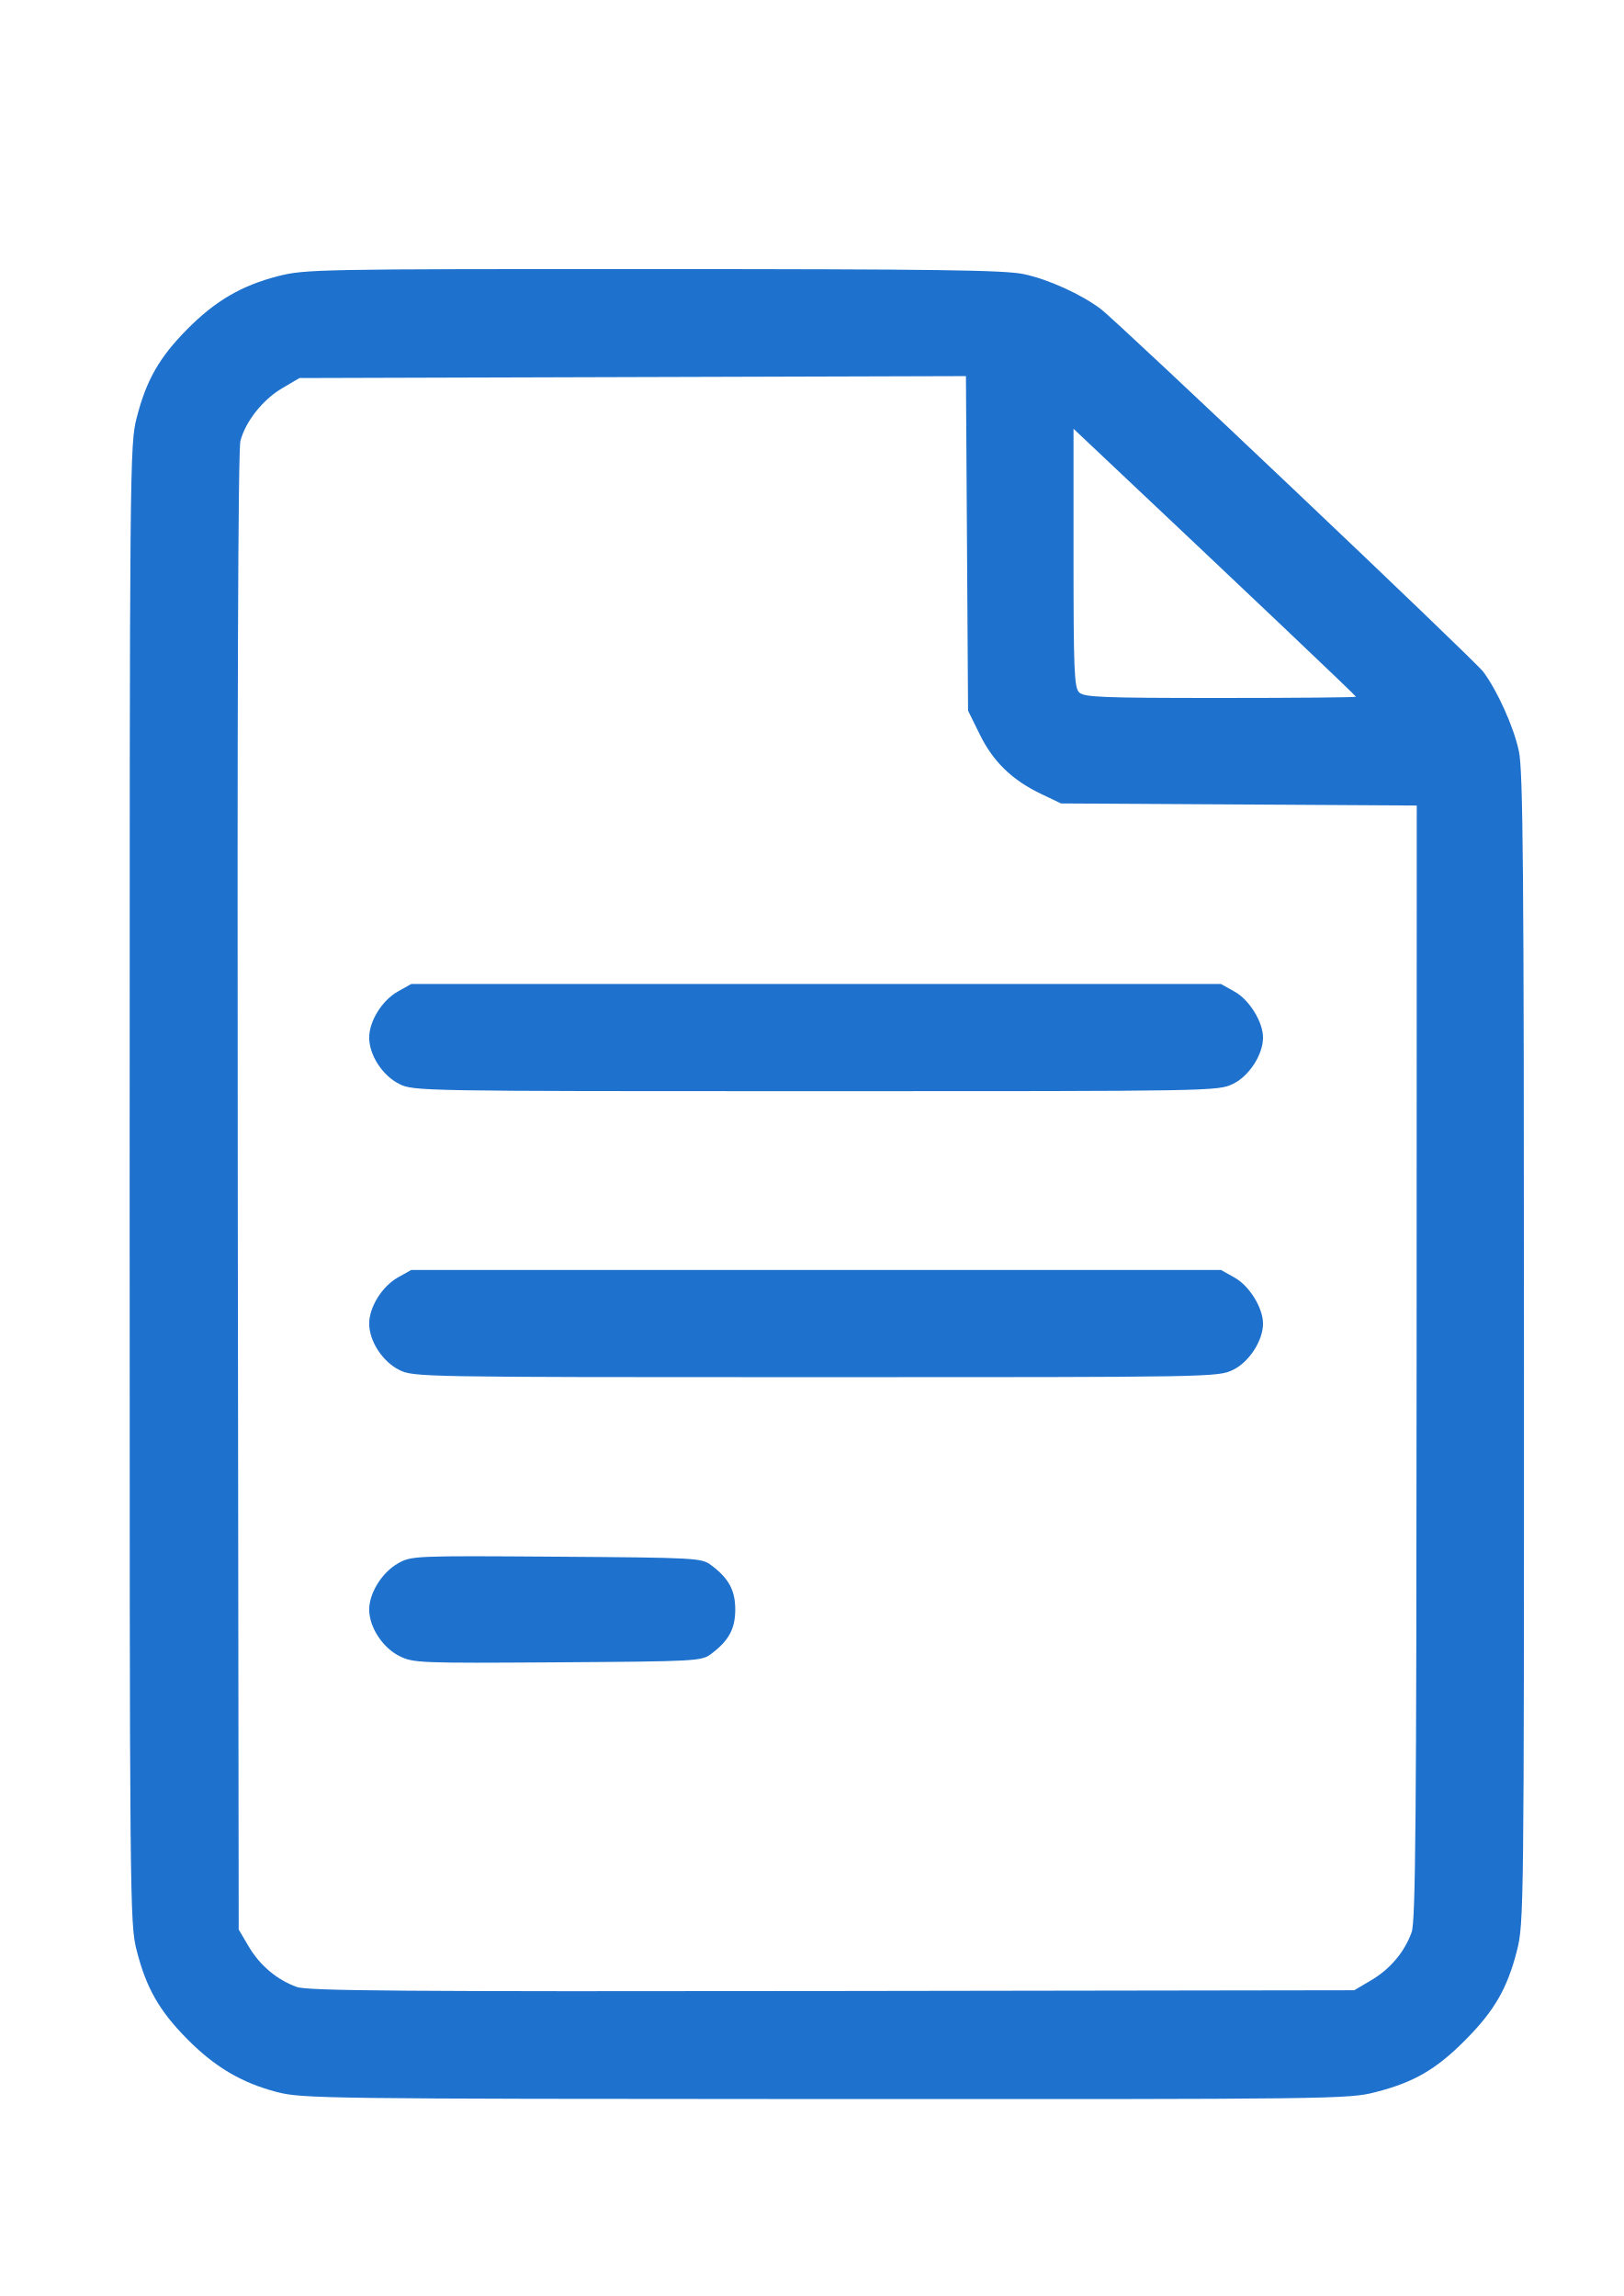
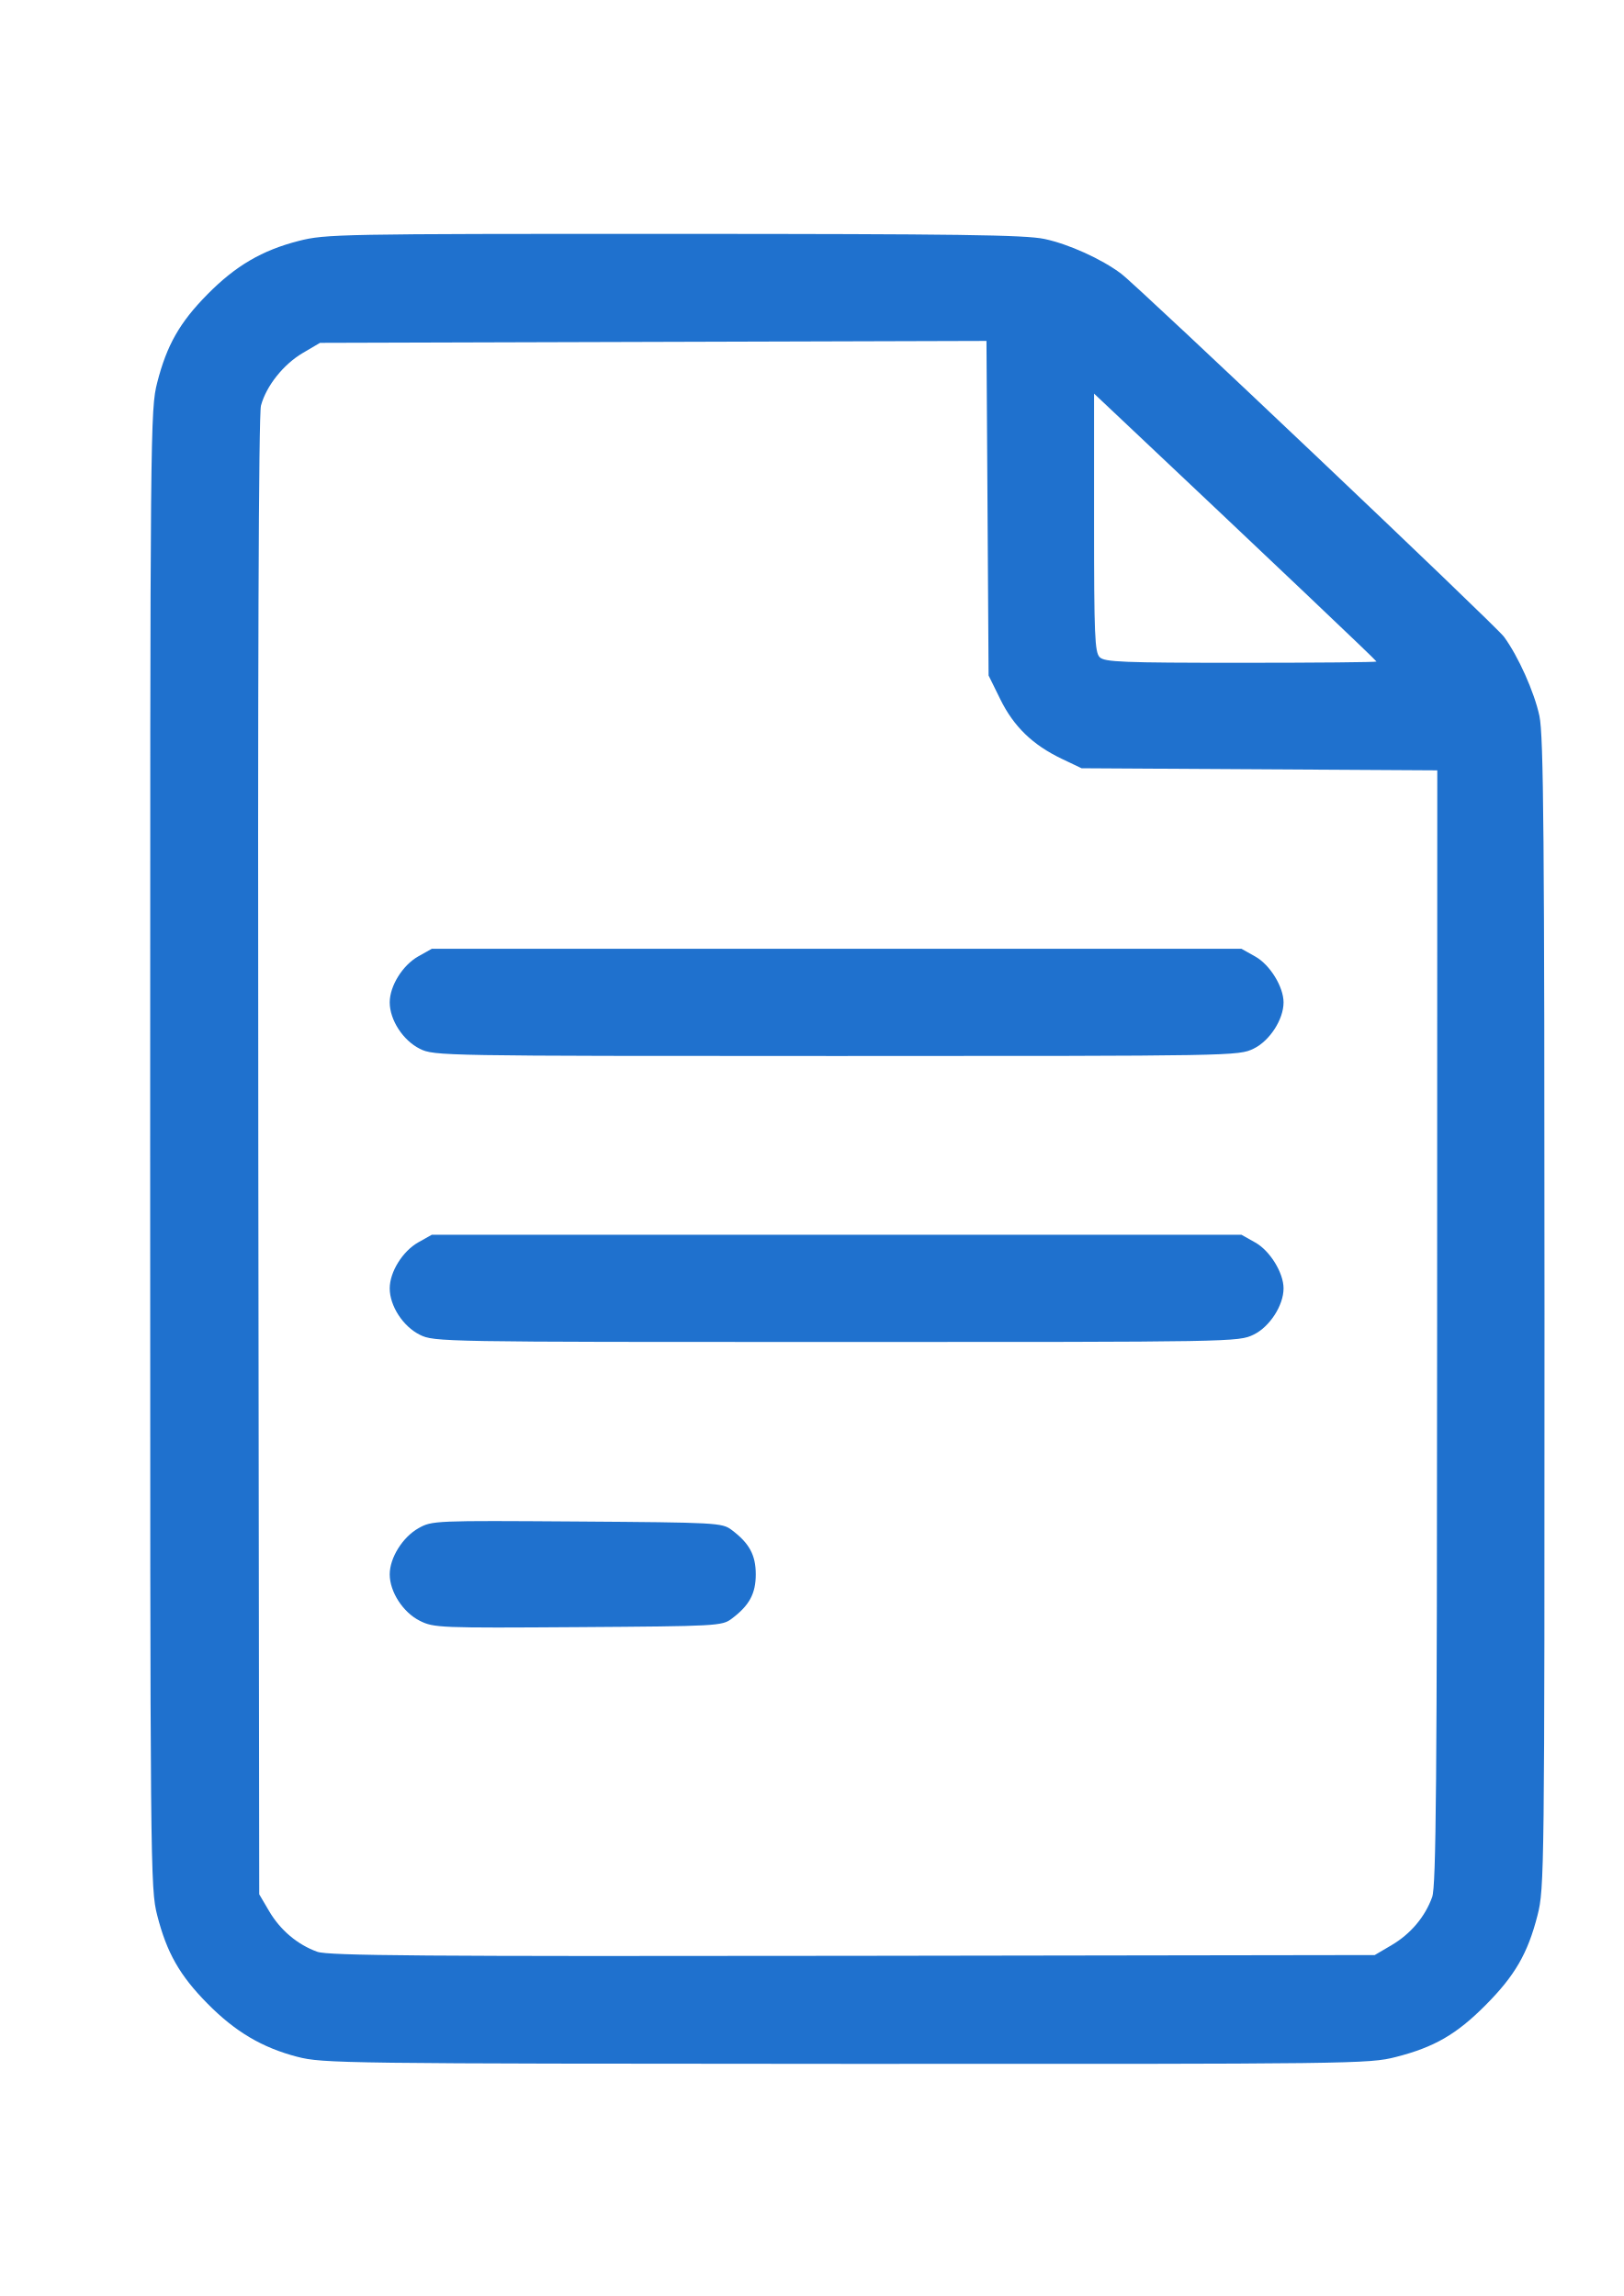
<svg xmlns="http://www.w3.org/2000/svg" width="210mm" height="297mm" viewBox="0 0 210 297" version="1.1" id="svg1" xml:space="preserve">
  <defs id="defs1" />
  <g id="layer1">
-     <path style="fill:#1f71ce;stroke-width:1.748;fill-opacity:1" d="m 35.801,270.613 c -4.579,-1.199 -8.036,-3.249 -11.635,-6.897 -3.578,-3.627 -5.249,-6.563 -6.484,-11.393 -0.897,-3.507 -0.915,-5.442 -0.915,-99.148 0,-93.706 0.018,-95.641 0.915,-99.148 1.235,-4.83 2.906,-7.766 6.484,-11.393 3.655,-3.706 7.069,-5.704 11.818,-6.919 3.461,-0.885 5.199,-0.918 48.485,-0.91 36.751,0.007 45.451,0.126 47.958,0.657 3.144,0.666 7.398,2.594 9.93,4.5 2.283,1.719 48.404,45.471 49.499,46.956 1.847,2.507 3.936,7.174 4.588,10.247 0.542,2.555 0.65,15.364 0.657,77.321 0.007,72.485 -0.014,74.344 -0.907,77.835 -1.258,4.919 -2.922,7.794 -6.715,11.607 -3.76,3.779 -6.622,5.434 -11.6,6.707 -3.486,0.891 -5.295,0.914 -71.13,0.889 -65.113,-0.025 -67.676,-0.058 -70.947,-0.914 z M 177.324,256.167 c 2.463,-1.448 4.339,-3.674 5.252,-6.231 0.507,-1.42 0.623,-14.795 0.639,-73.735 l 0.02,-72 -23.005,-0.136 -23.005,-0.136 -2.543,-1.214 c -3.771,-1.8 -6.22,-4.169 -7.957,-7.696 l -1.522,-3.091 -0.137,-21.638 -0.137,-21.638 -43.098,0.125 -43.098,0.125 -2.216,1.303 c -2.516,1.479 -4.734,4.267 -5.42,6.811 -0.307,1.14 -0.425,34.201 -0.345,97.151 l 0.12,95.422 1.282,2.181 c 1.447,2.461 3.67,4.336 6.231,5.255 1.429,0.512 13.652,0.605 69.247,0.524 l 67.512,-0.099 z M 51.644,214.213 c -2.171,-1.084 -3.895,-3.745 -3.895,-6.011 0,-2.138 1.672,-4.817 3.728,-5.972 1.741,-0.979 2.068,-0.992 20.489,-0.864 18.08,0.126 18.764,0.163 19.996,1.084 2.292,1.712 3.13,3.252 3.13,5.752 0,2.5 -0.838,4.039 -3.13,5.752 -1.233,0.921 -1.912,0.958 -19.855,1.077 -17.893,0.119 -18.648,0.089 -20.464,-0.818 z m 0,-37.001 c -2.171,-1.075 -3.895,-3.732 -3.895,-6.002 0,-2.128 1.67,-4.815 3.701,-5.957 l 1.742,-0.979 h 52.358 52.358 l 1.797,1.01 c 1.893,1.064 3.647,3.914 3.647,5.926 0,2.205 -1.795,4.978 -3.873,5.984 -1.951,0.945 -2.407,0.953 -53.959,0.952 -51.212,-3.5e-4 -52.019,-0.014 -53.876,-0.933 z m 0,-36.993 c -2.171,-1.075 -3.895,-3.732 -3.895,-6.002 0,-2.128 1.67,-4.815 3.701,-5.957 l 1.742,-0.979 h 52.358 52.358 l 1.797,1.01 c 1.893,1.064 3.647,3.914 3.647,5.926 0,2.205 -1.795,4.978 -3.873,5.984 -1.951,0.945 -2.407,0.953 -53.959,0.952 -51.212,-3.6e-4 -52.019,-0.014 -53.876,-0.933 z M 175.374,90.127 c 0,-0.13 -13.563,-13.005 -33.872,-32.154 l -2.659,-2.507 v 16.684 c 0,14.551 0.093,16.777 0.727,17.411 0.635,0.635 2.938,0.727 18.265,0.727 9.646,0 17.539,-0.072 17.539,-0.161 z" id="path1" />
+     <path style="fill:#1f71ce;fill-opacity:1;stroke-width:1.748" d="m 38.456,266.061 c -4.579,-1.199 -8.036,-3.249 -11.635,-6.897 -3.578,-3.627 -5.249,-6.563 -6.484,-11.393 -0.897,-3.507 -0.915,-5.442 -0.915,-99.148 0,-93.706 0.018,-95.641 0.915,-99.148 1.235,-4.83 2.906,-7.766 6.484,-11.393 3.655,-3.706 7.069,-5.704 11.818,-6.919 3.461,-0.885 5.199,-0.918 48.485,-0.91 36.751,0.007 45.451,0.126 47.958,0.657 3.144,0.666 7.398,2.594 9.93,4.5 2.283,1.719 48.404,45.471 49.499,46.956 1.847,2.507 3.936,7.174 4.588,10.247 0.542,2.555 0.65,15.364 0.657,77.321 0.007,72.485 -0.014,74.344 -0.907,77.835 -1.258,4.919 -2.922,7.794 -6.715,11.607 -3.76,3.779 -6.622,5.434 -11.6,6.707 -3.486,0.891 -5.295,0.914 -71.13,0.889 -65.113,-0.025 -67.676,-0.058 -70.947,-0.914 z M 179.979,251.615 c 2.463,-1.448 4.339,-3.674 5.252,-6.231 0.507,-1.42 0.623,-14.795 0.639,-73.735 l 0.02,-72 -23.005,-0.136 -23.005,-0.136 -2.543,-1.214 c -3.771,-1.8 -6.22,-4.169 -7.957,-7.696 l -1.522,-3.091 -0.137,-21.638 -0.137,-21.638 -43.098,0.125 -43.098,0.125 -2.216,1.303 c -2.516,1.479 -4.734,4.267 -5.42,6.811 -0.307,1.14 -0.425,34.201 -0.345,97.151 l 0.12,95.422 1.282,2.181 c 1.447,2.461 3.67,4.336 6.231,5.255 1.429,0.512 13.652,0.605 69.247,0.524 l 67.512,-0.099 z M 54.299,209.661 c -2.171,-1.084 -3.895,-3.745 -3.895,-6.011 0,-2.138 1.672,-4.817 3.728,-5.972 1.741,-0.979 2.068,-0.992 20.489,-0.864 18.08,0.126 18.764,0.163 19.996,1.084 2.292,1.712 3.13,3.252 3.13,5.752 0,2.5 -0.838,4.039 -3.13,5.752 -1.233,0.921 -1.912,0.958 -19.855,1.077 -17.893,0.119 -18.648,0.089 -20.464,-0.818 z m 0,-37.001 c -2.171,-1.075 -3.895,-3.732 -3.895,-6.002 0,-2.128 1.67,-4.815 3.701,-5.957 l 1.742,-0.979 h 52.358 52.358 l 1.797,1.01 c 1.893,1.064 3.647,3.914 3.647,5.926 0,2.205 -1.795,4.978 -3.873,5.984 -1.951,0.945 -2.407,0.953 -53.959,0.952 -51.212,-3.5e-4 -52.019,-0.014 -53.876,-0.933 z m 0,-36.993 c -2.171,-1.075 -3.895,-3.732 -3.895,-6.002 0,-2.128 1.67,-4.815 3.701,-5.957 l 1.742,-0.979 h 52.358 52.358 l 1.797,1.01 c 1.893,1.064 3.647,3.914 3.647,5.926 0,2.205 -1.795,4.978 -3.873,5.984 -1.951,0.945 -2.407,0.953 -53.959,0.952 -51.212,-3.6e-4 -52.019,-0.014 -53.876,-0.933 z M 178.029,85.575 c 0,-0.13 -13.563,-13.005 -33.872,-32.154 l -2.659,-2.507 v 16.684 c 0,14.551 0.093,16.777 0.727,17.411 0.635,0.635 2.938,0.727 18.265,0.727 9.646,0 17.539,-0.072 17.539,-0.161 z" id="path1" />
  </g>
</svg>
